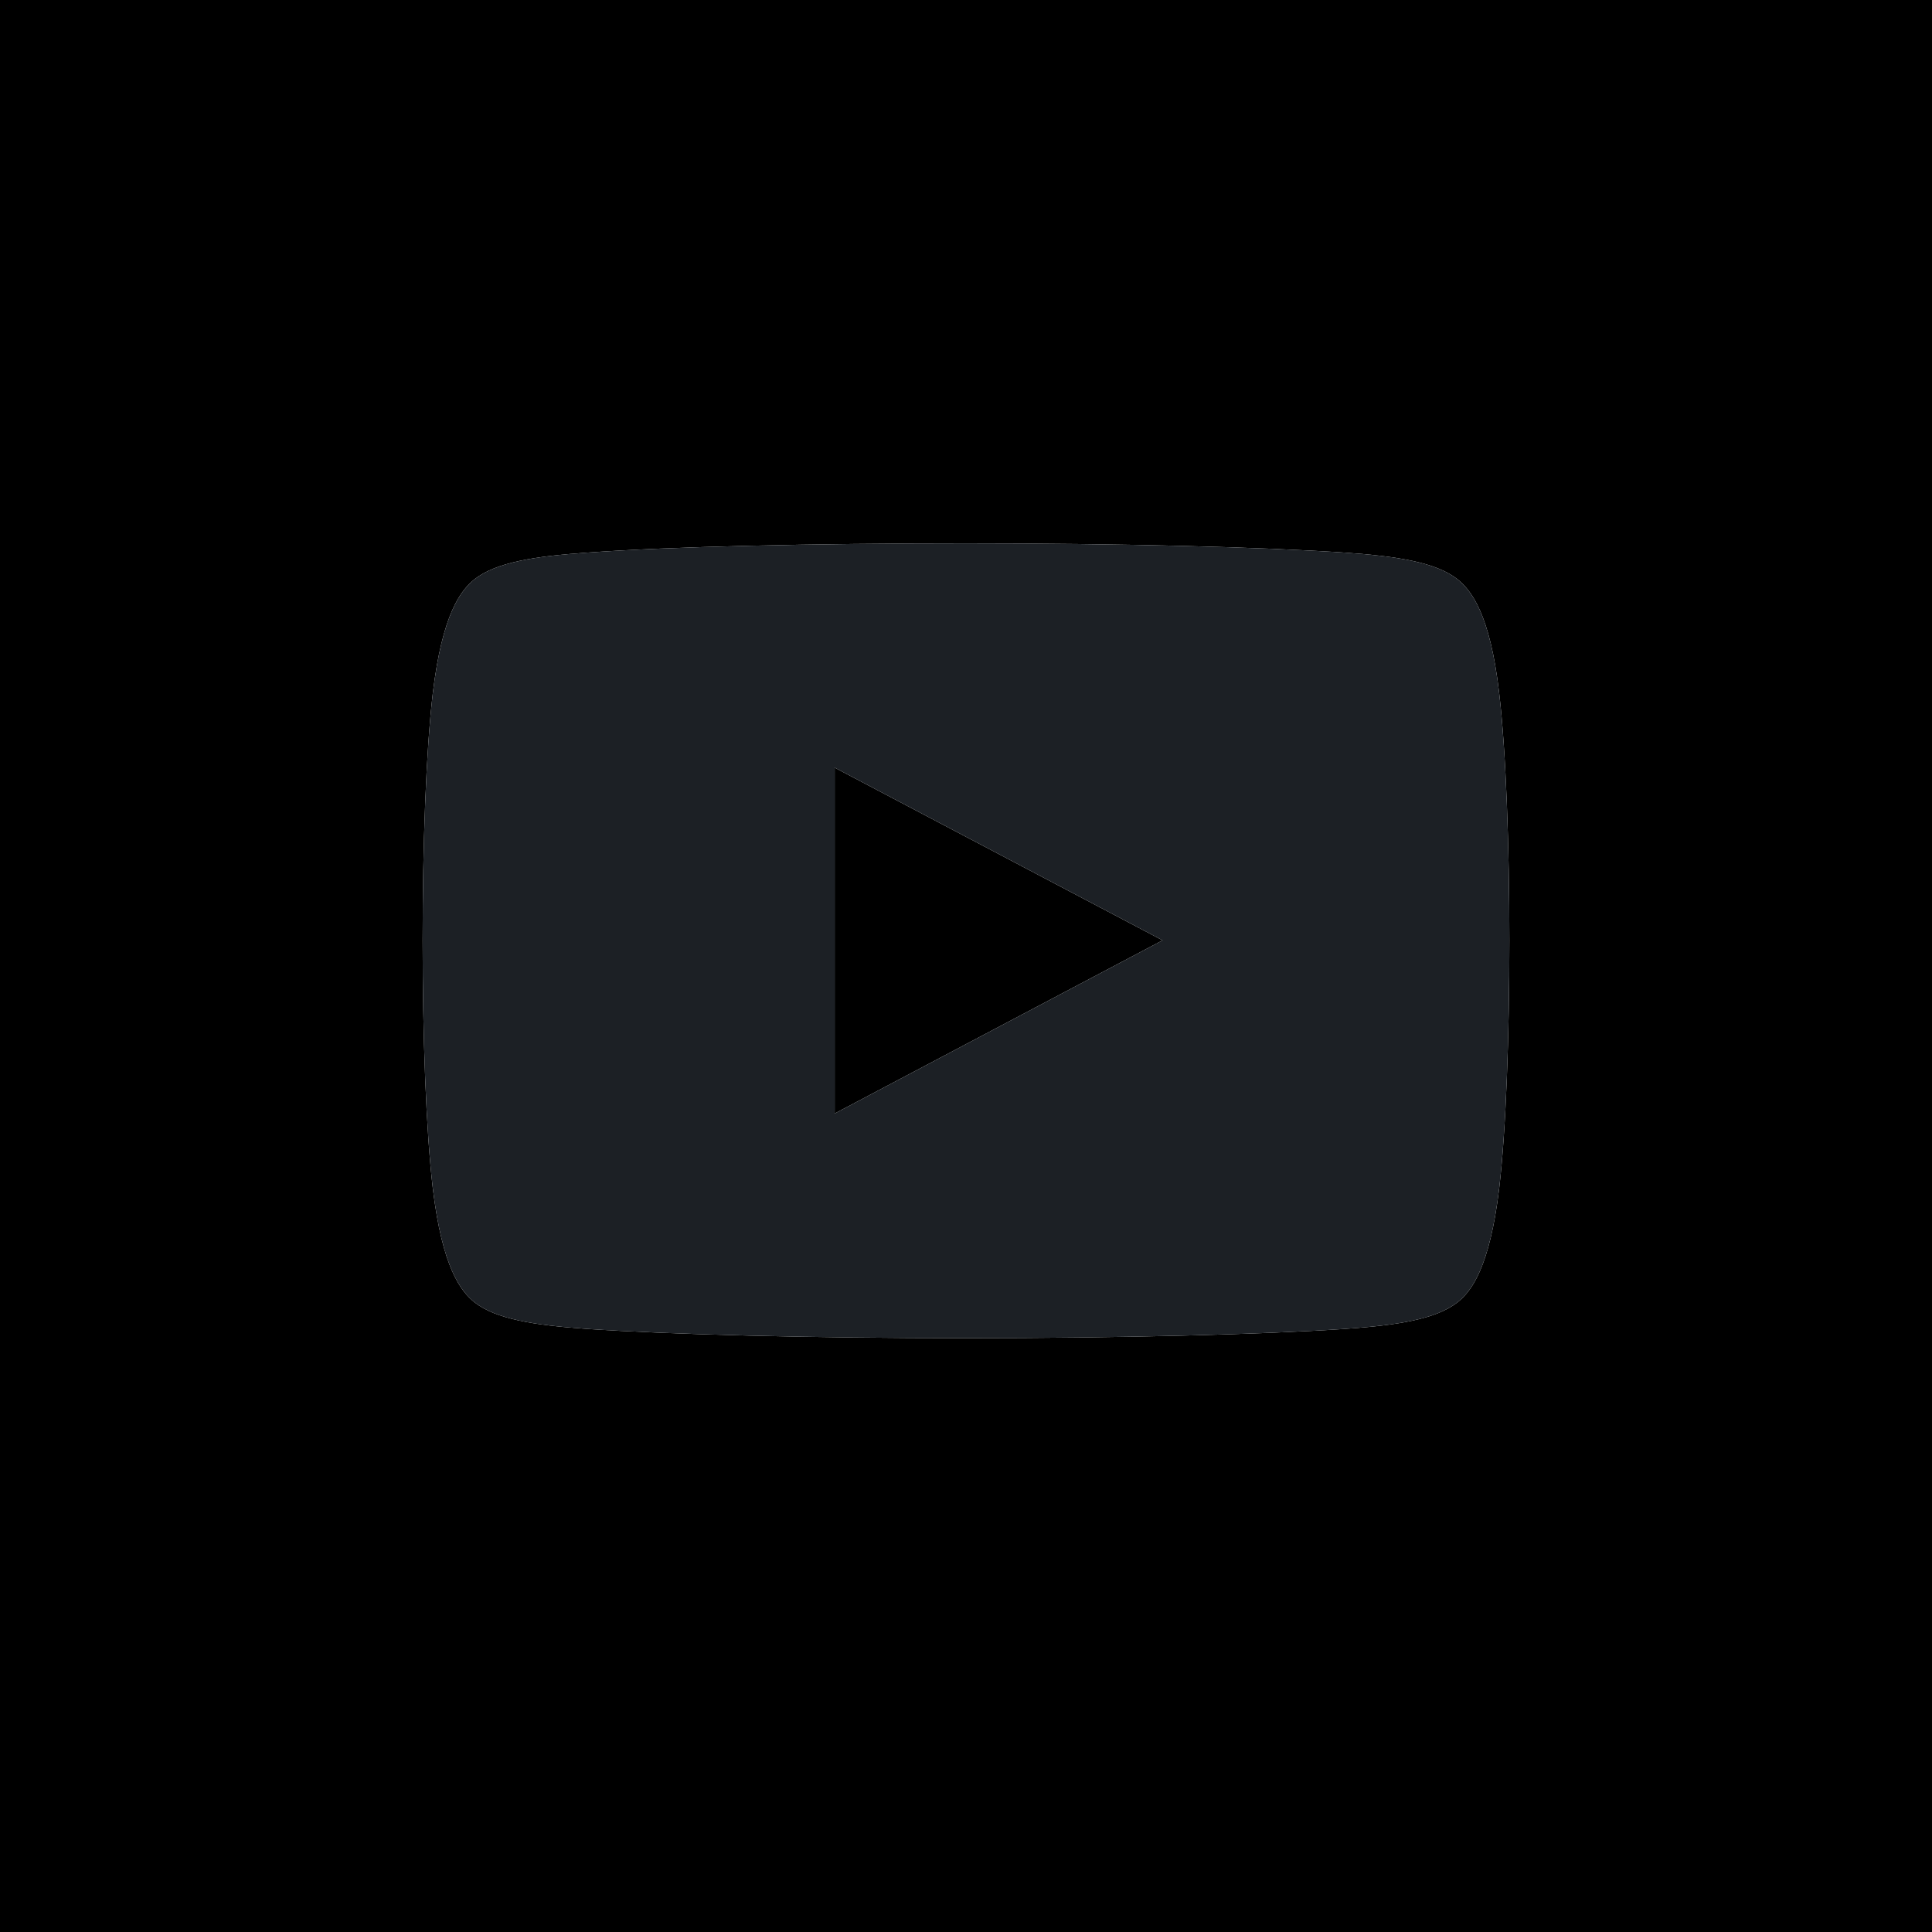
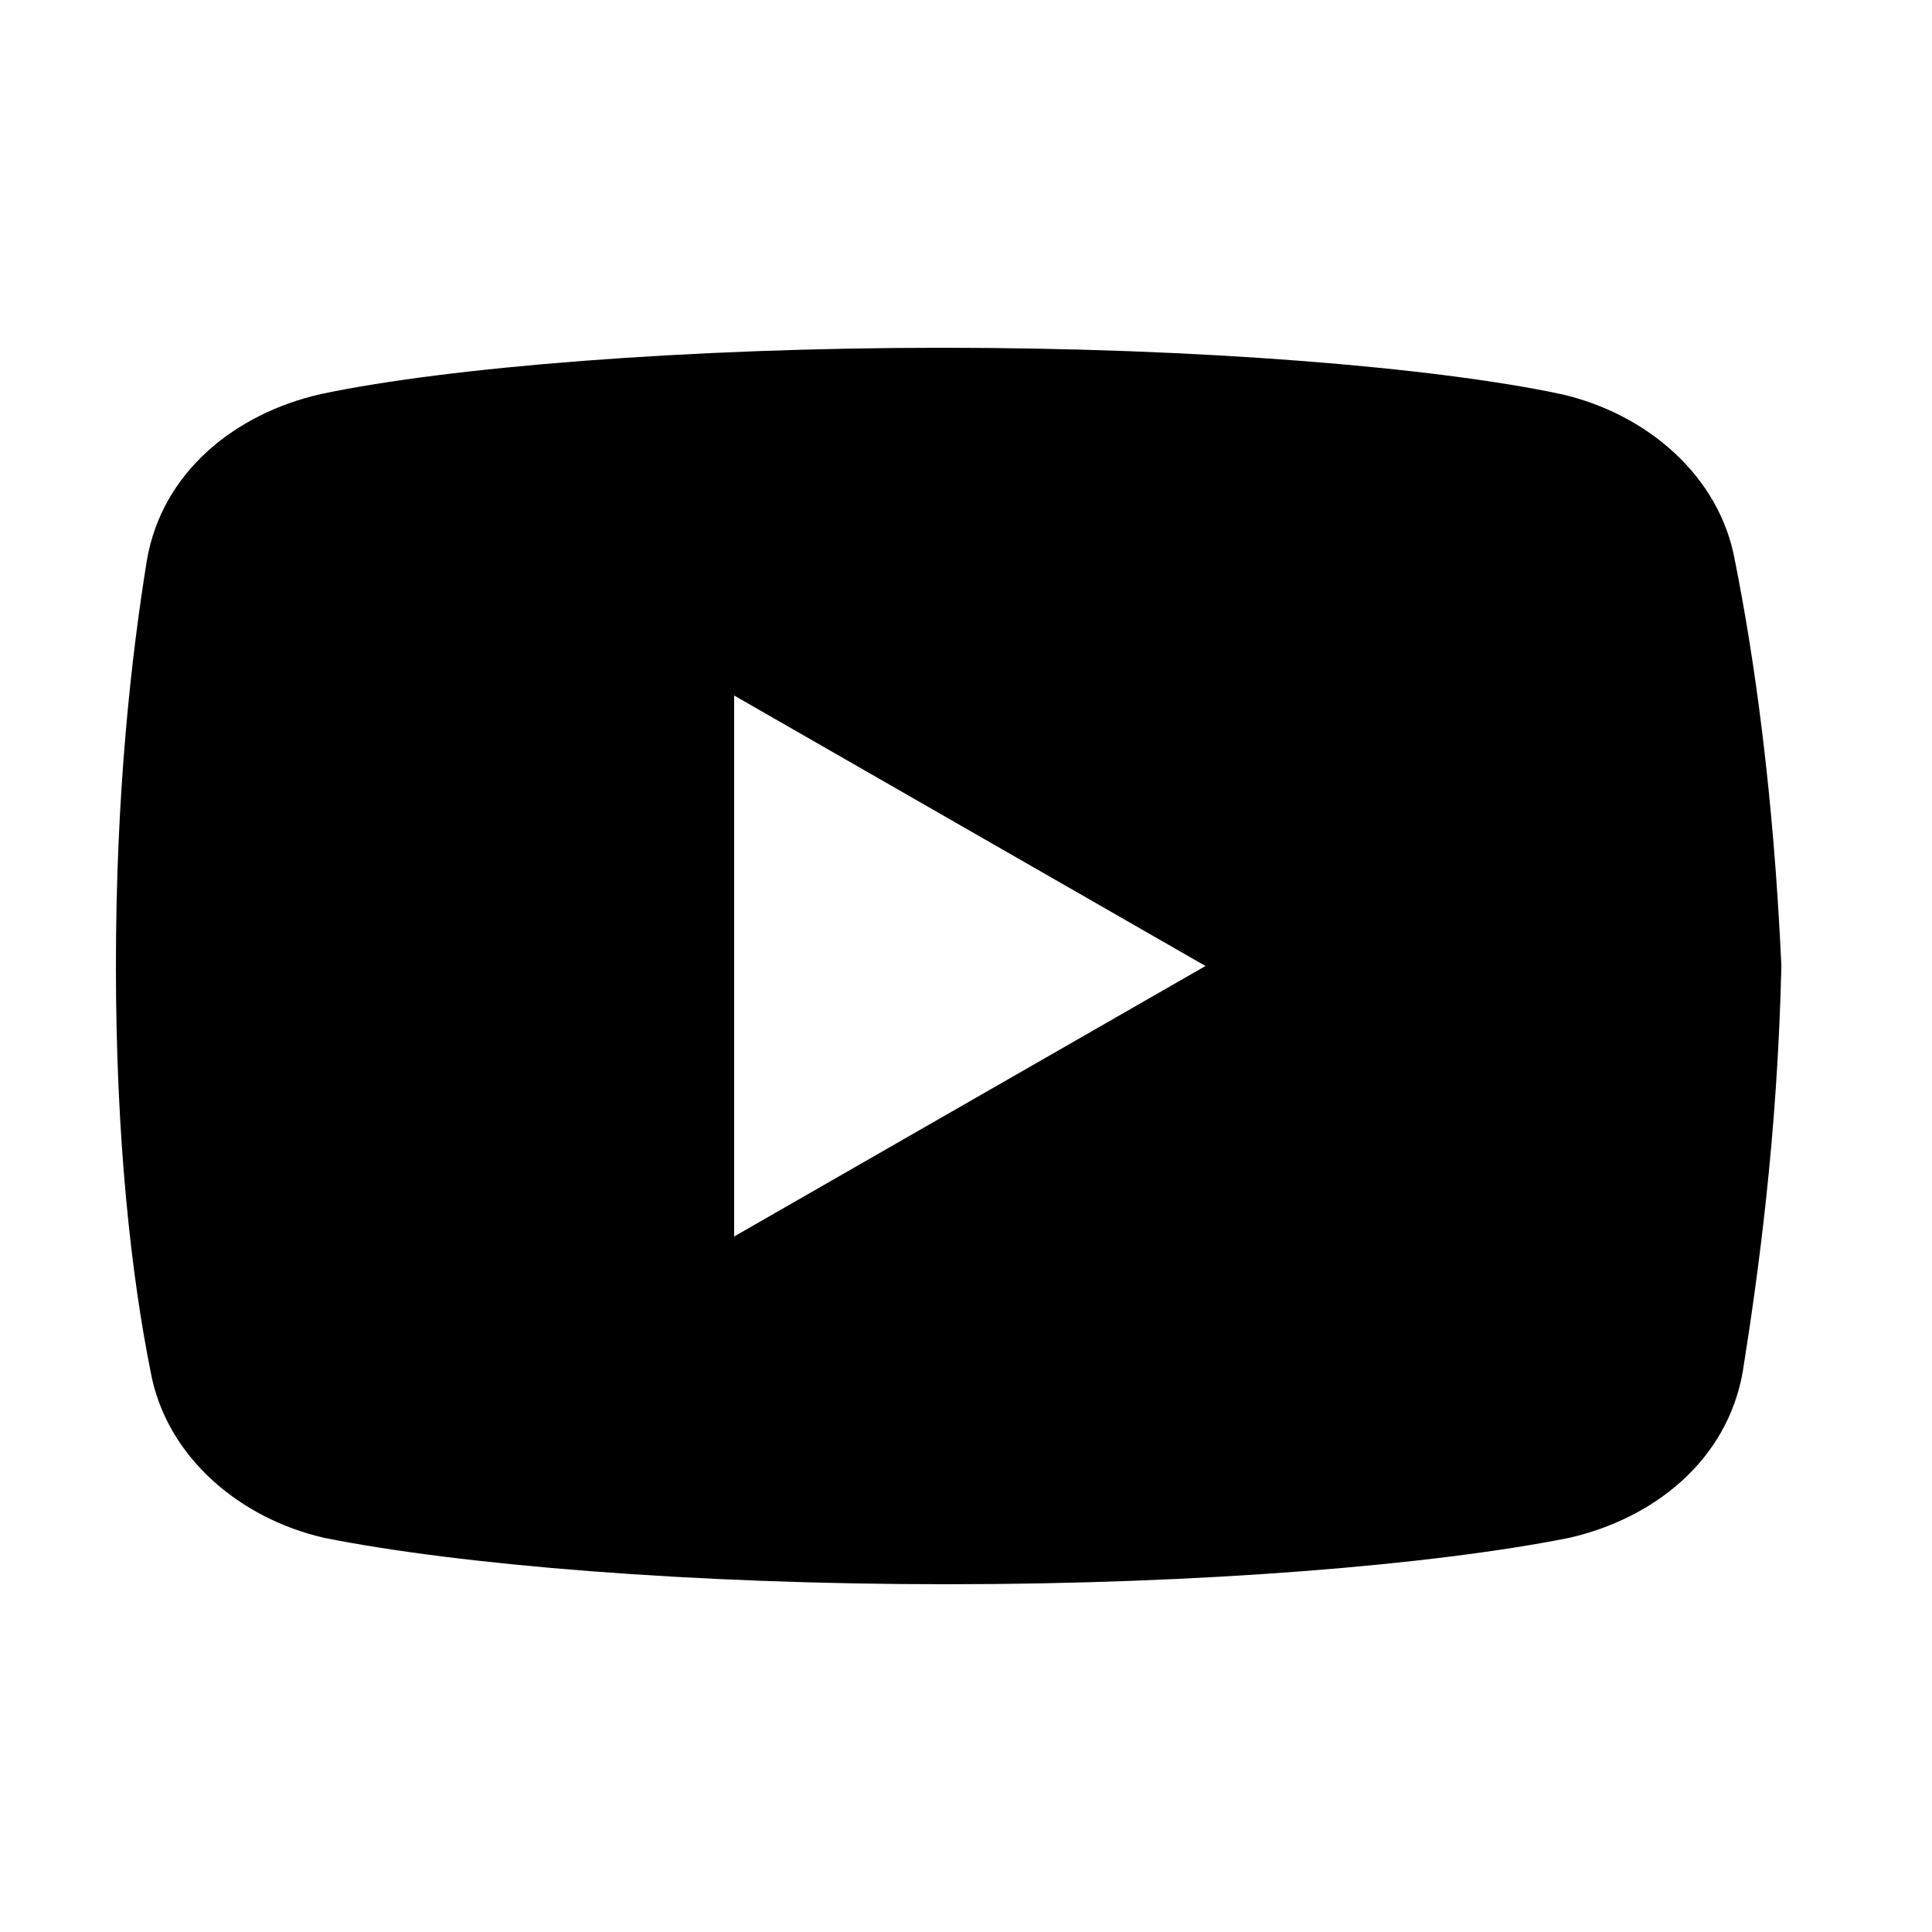
- <svg xmlns="http://www.w3.org/2000/svg" viewBox="0 0 32 32">
-   <path d="M0,0 L32,0 L32,32 L0,32 L0,0 Z M24.832,11.487 C24.68,10.16 24.364,9.774 24.14,9.594 C23.784,9.313 23.138,9.213 22.275,9.153 C20.891,9.06 18.538,9 16,9 C13.456,9 11.109,9.053 9.725,9.153 C8.862,9.213 8.216,9.313 7.86,9.594 C7.636,9.774 7.326,10.16 7.168,11.487 C6.944,13.401 6.944,17.763 7.168,19.677 C7.326,21.004 7.636,21.391 7.86,21.571 C8.216,21.851 8.862,21.951 9.725,22.011 C11.109,22.104 13.456,22.164 16,22.164 C18.544,22.164 20.891,22.104 22.275,22.011 C23.138,21.951 23.784,21.851 24.14,21.571 C24.364,21.397 24.674,21.004 24.832,19.677 C25.056,17.763 25.056,13.401 24.832,11.487 Z M13.825,18.443 L13.825,12.715 L19.256,15.575 L13.825,18.443 Z" fill-rule="evenodd" />
-   <path d="M16,31 C24.284,31 31,24.284 31,16 C31,7.716 24.284,1 16,1 C7.716,1 1,7.716 1,16 C1,24.284 7.716,31 16,31 Z M16,32 C7.163,32 0,24.837 0,16 C0,7.163 7.163,0 16,0 C24.837,0 32,7.163 32,16 C32,24.837 24.837,32 16,32 Z" />
-   <path d="M24.832,11.487 C24.68,10.16 24.364,9.774 24.14,9.594 C23.784,9.313 23.138,9.213 22.275,9.153 C20.891,9.06 18.538,9 16,9 C13.456,9 11.109,9.053 9.725,9.153 C8.862,9.213 8.216,9.313 7.86,9.594 C7.636,9.774 7.326,10.16 7.168,11.487 C6.944,13.401 6.944,17.763 7.168,19.677 C7.326,21.004 7.636,21.391 7.86,21.571 C8.216,21.851 8.862,21.951 9.725,22.011 C11.109,22.104 13.456,22.164 16,22.164 C18.544,22.164 20.891,22.104 22.275,22.011 C23.138,21.951 23.784,21.851 24.14,21.571 C24.364,21.397 24.674,21.004 24.832,19.677 C25.056,17.763 25.056,13.401 24.832,11.487 Z M13.825,18.443 L13.825,12.715 L19.256,15.575 L13.825,18.443 Z" fill="#1c2025" />
+ <svg xmlns="http://www.w3.org/2000/svg" x="0px" y="0px" width="100" height="100" viewBox="0 0 50 50">
+   <path d="M 44.898 14.5 C 44.5 12.301 42.602 10.699 40.398 10.199 C 37.102 9.5 31 9 24.398 9 C 17.801 9 11.602 9.5 8.301 10.199 C 6.102 10.699 4.199 12.199 3.801 14.5 C 3.398 17 3 20.5 3 25 C 3 29.5 3.398 33 3.898 35.5 C 4.301 37.699 6.199 39.301 8.398 39.801 C 11.898 40.5 17.898 41 24.5 41 C 31.102 41 37.102 40.5 40.602 39.801 C 42.801 39.301 44.699 37.801 45.102 35.5 C 45.5 33 46 29.398 46.102 25 C 45.898 20.5 45.398 17 44.898 14.5 Z M 19 32 L 19 18 L 31.199 25 Z" />
</svg>
